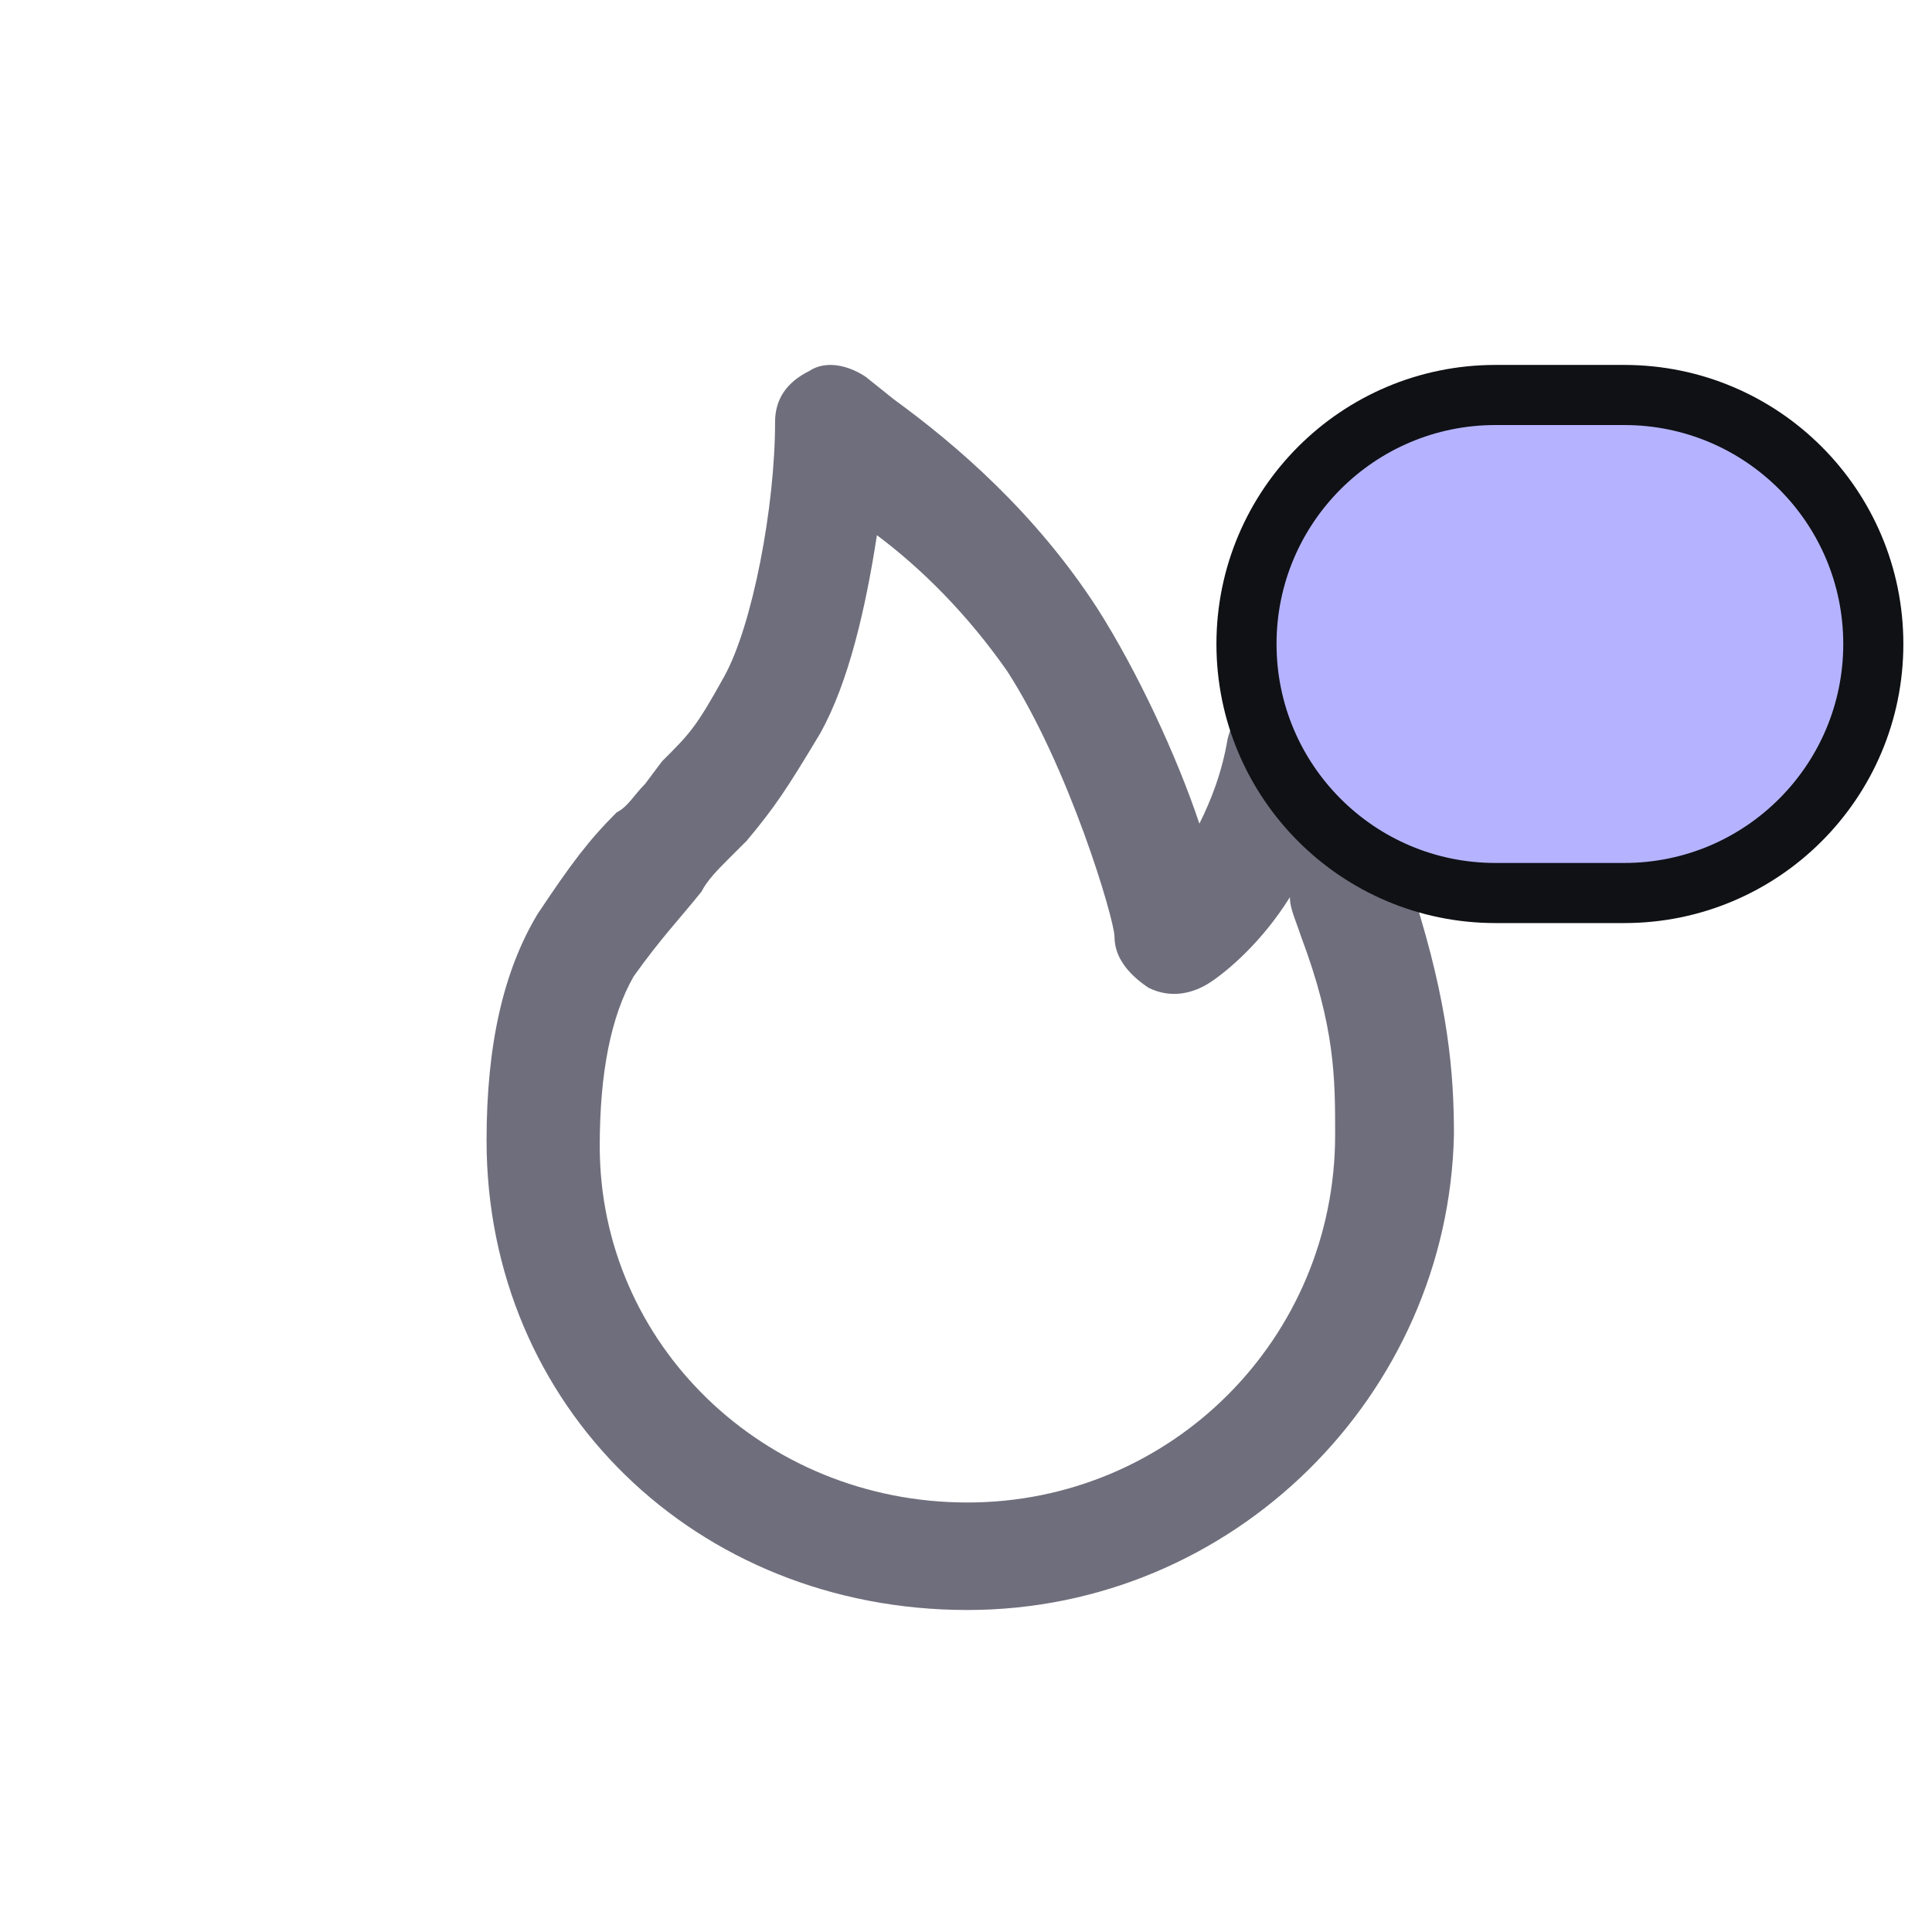
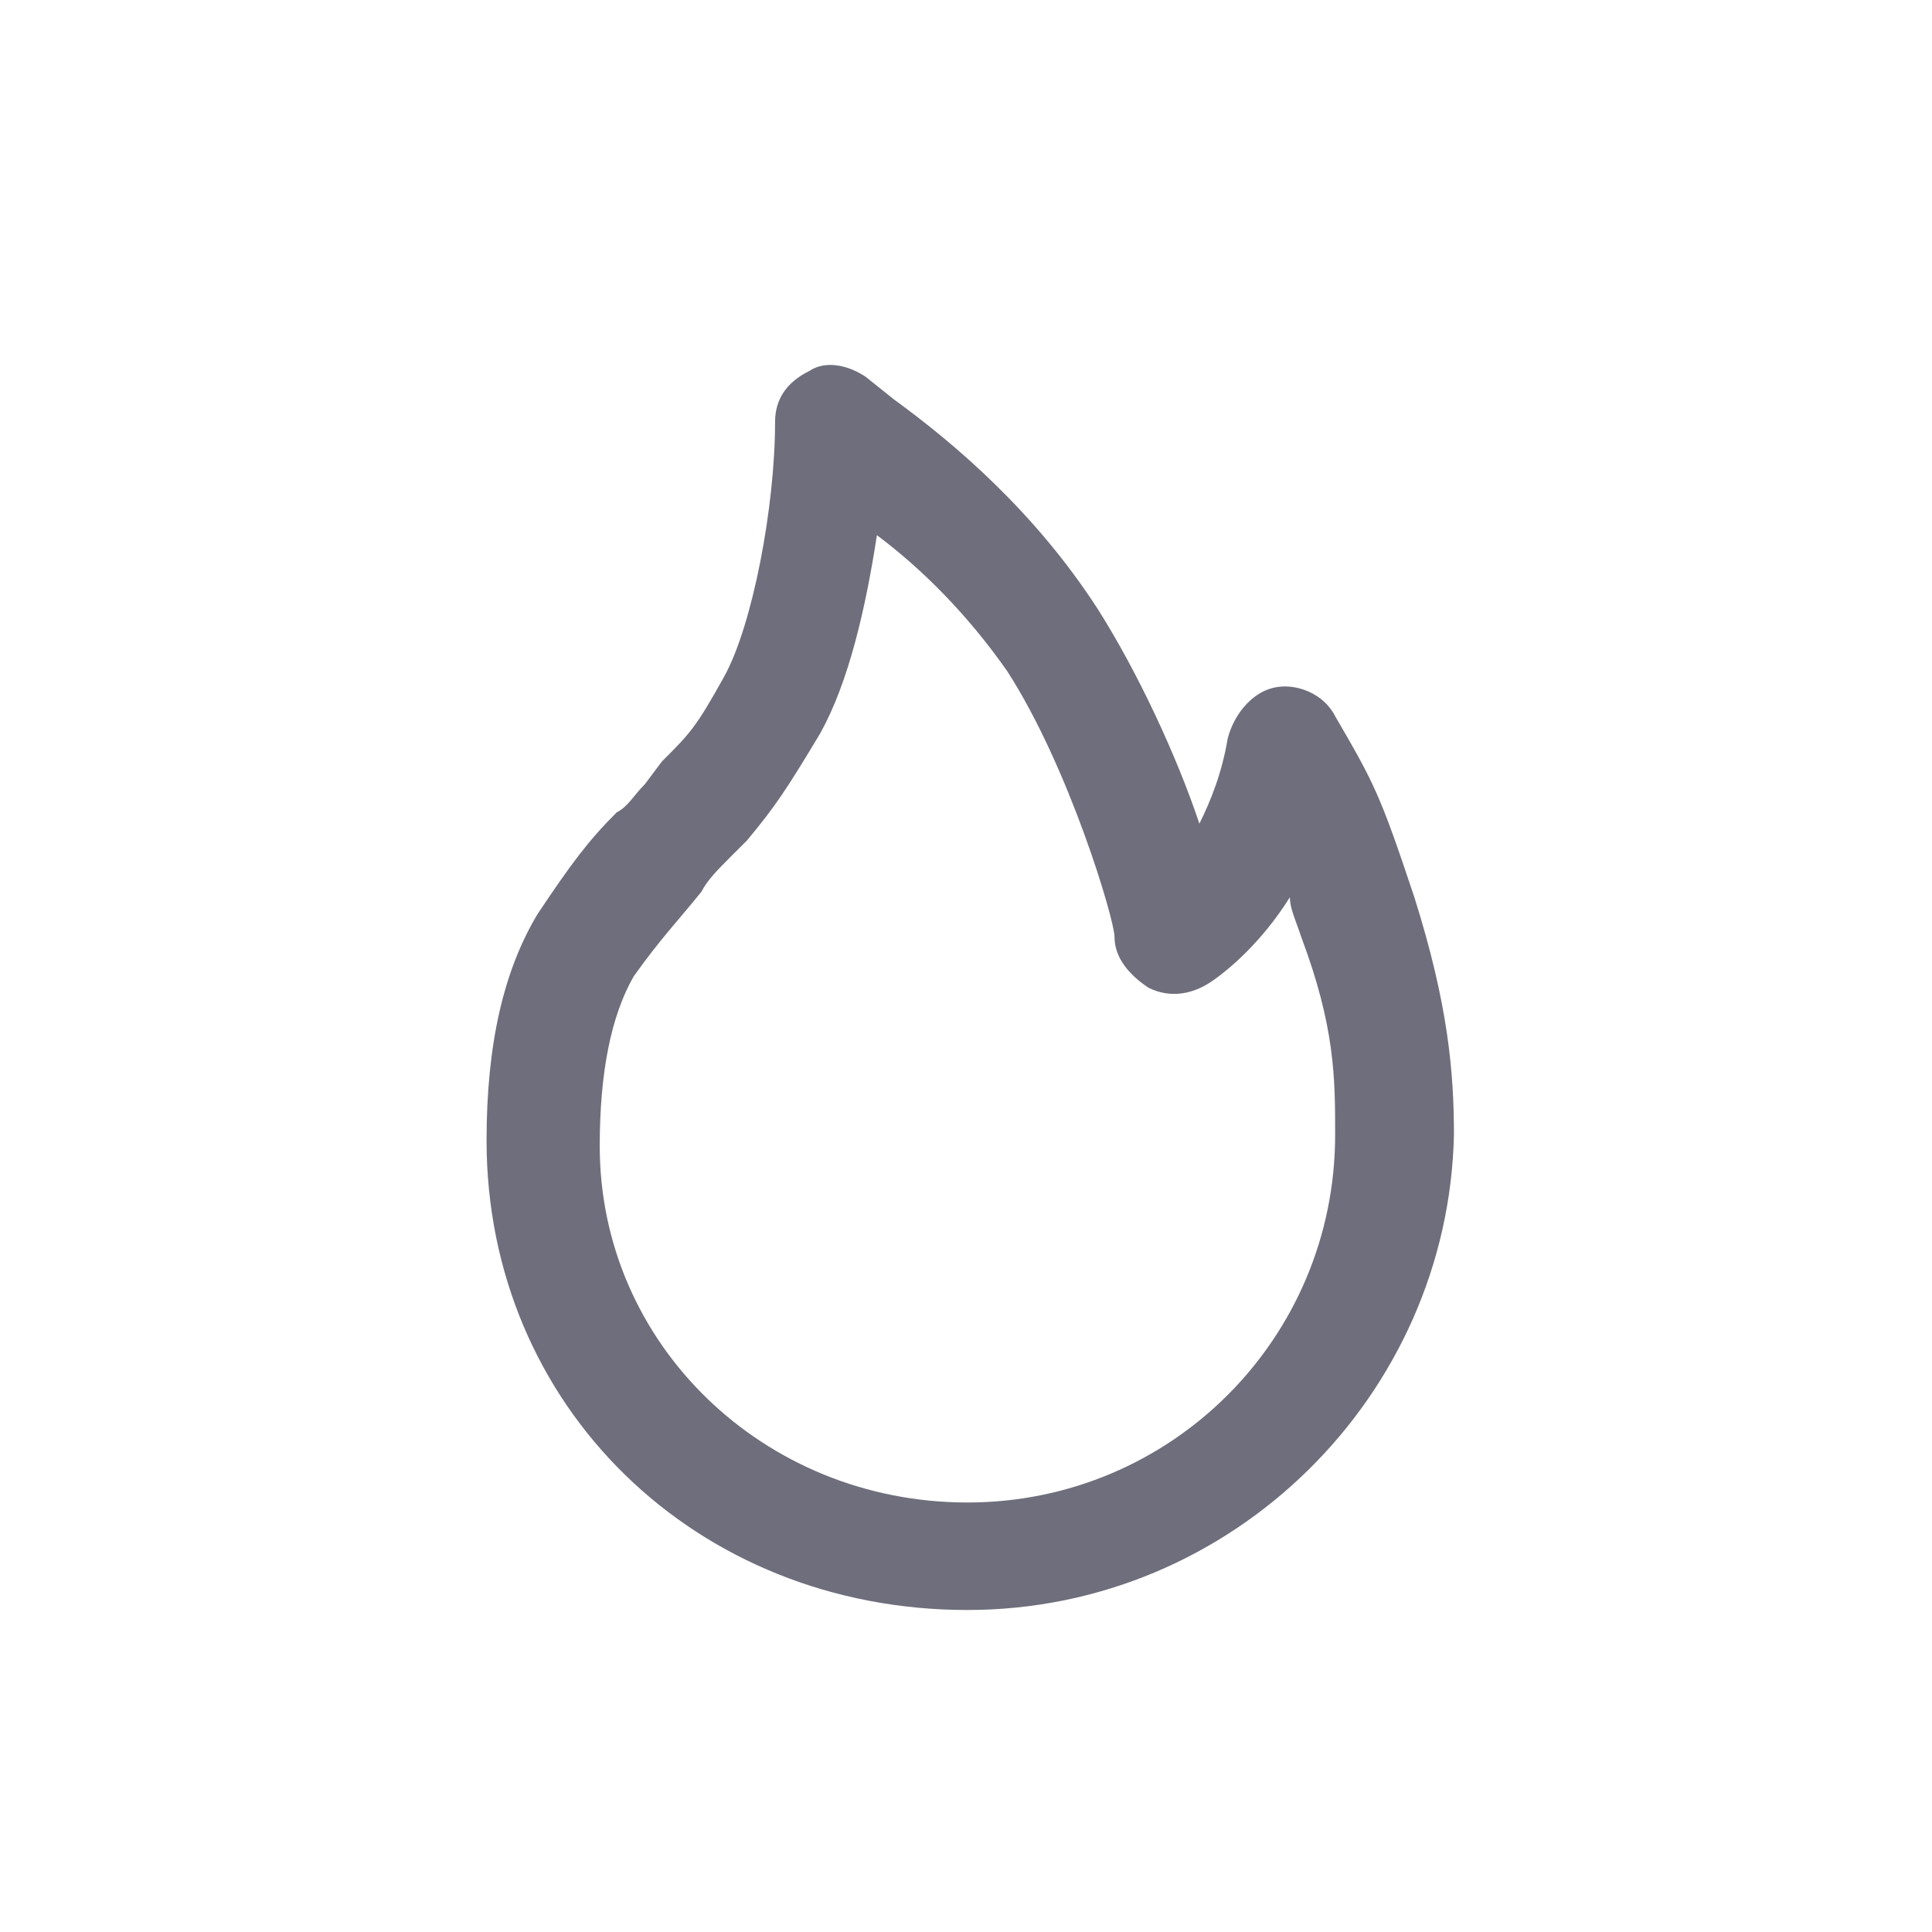
<svg xmlns="http://www.w3.org/2000/svg" width="45" height="45" viewBox="0 0 45 45" fill="none">
  <path d="M22.533 37.5C16.209 37.5 11.333 32.757 11.333 26.564C11.333 24.324 11.729 22.611 12.519 21.293C13.31 20.107 13.705 19.58 14.364 18.921C14.627 18.79 14.759 18.526 15.023 18.262L15.418 17.735C16.077 17.077 16.209 16.945 16.867 15.759C17.526 14.573 18.053 11.806 18.053 9.83C18.053 9.302 18.317 8.907 18.844 8.644C19.239 8.38 19.766 8.512 20.162 8.775L20.82 9.302C22.27 10.357 24.114 11.938 25.564 14.178C26.486 15.627 27.409 17.604 27.936 19.185C28.199 18.658 28.463 17.999 28.594 17.208C28.726 16.681 29.122 16.154 29.649 16.022C30.176 15.891 30.834 16.154 31.098 16.681C32.02 18.262 32.152 18.526 32.943 20.898C33.733 23.401 33.865 24.982 33.865 26.432C33.733 32.493 28.726 37.5 22.533 37.5ZM20.425 12.465C20.162 14.178 19.766 15.891 19.107 17.077C18.317 18.394 18.053 18.79 17.395 19.58L16.999 19.975C16.736 20.239 16.472 20.502 16.34 20.766C15.813 21.425 15.418 21.82 14.759 22.742C14.232 23.665 13.969 24.982 13.969 26.695C13.969 31.307 17.79 34.996 22.533 34.996C27.277 34.996 31.098 31.175 31.098 26.432C31.098 25.114 31.098 23.928 30.307 21.82C30.176 21.425 30.044 21.161 30.044 20.898C29.385 21.952 28.594 22.611 28.199 22.874C27.804 23.138 27.277 23.27 26.75 23.006C26.354 22.742 25.959 22.347 25.959 21.82C25.959 21.425 24.905 17.867 23.456 15.627C22.533 14.309 21.479 13.255 20.425 12.465Z" fill="#6F6E7C" />
-   <rect x="29.033" y="9.2" width="14.6" height="11.6" rx="5.8" fill="#B5B3FF" />
-   <rect x="29.033" y="9.2" width="14.6" height="11.6" rx="5.8" stroke="#0F1115" stroke-width="1.4" />
</svg>
